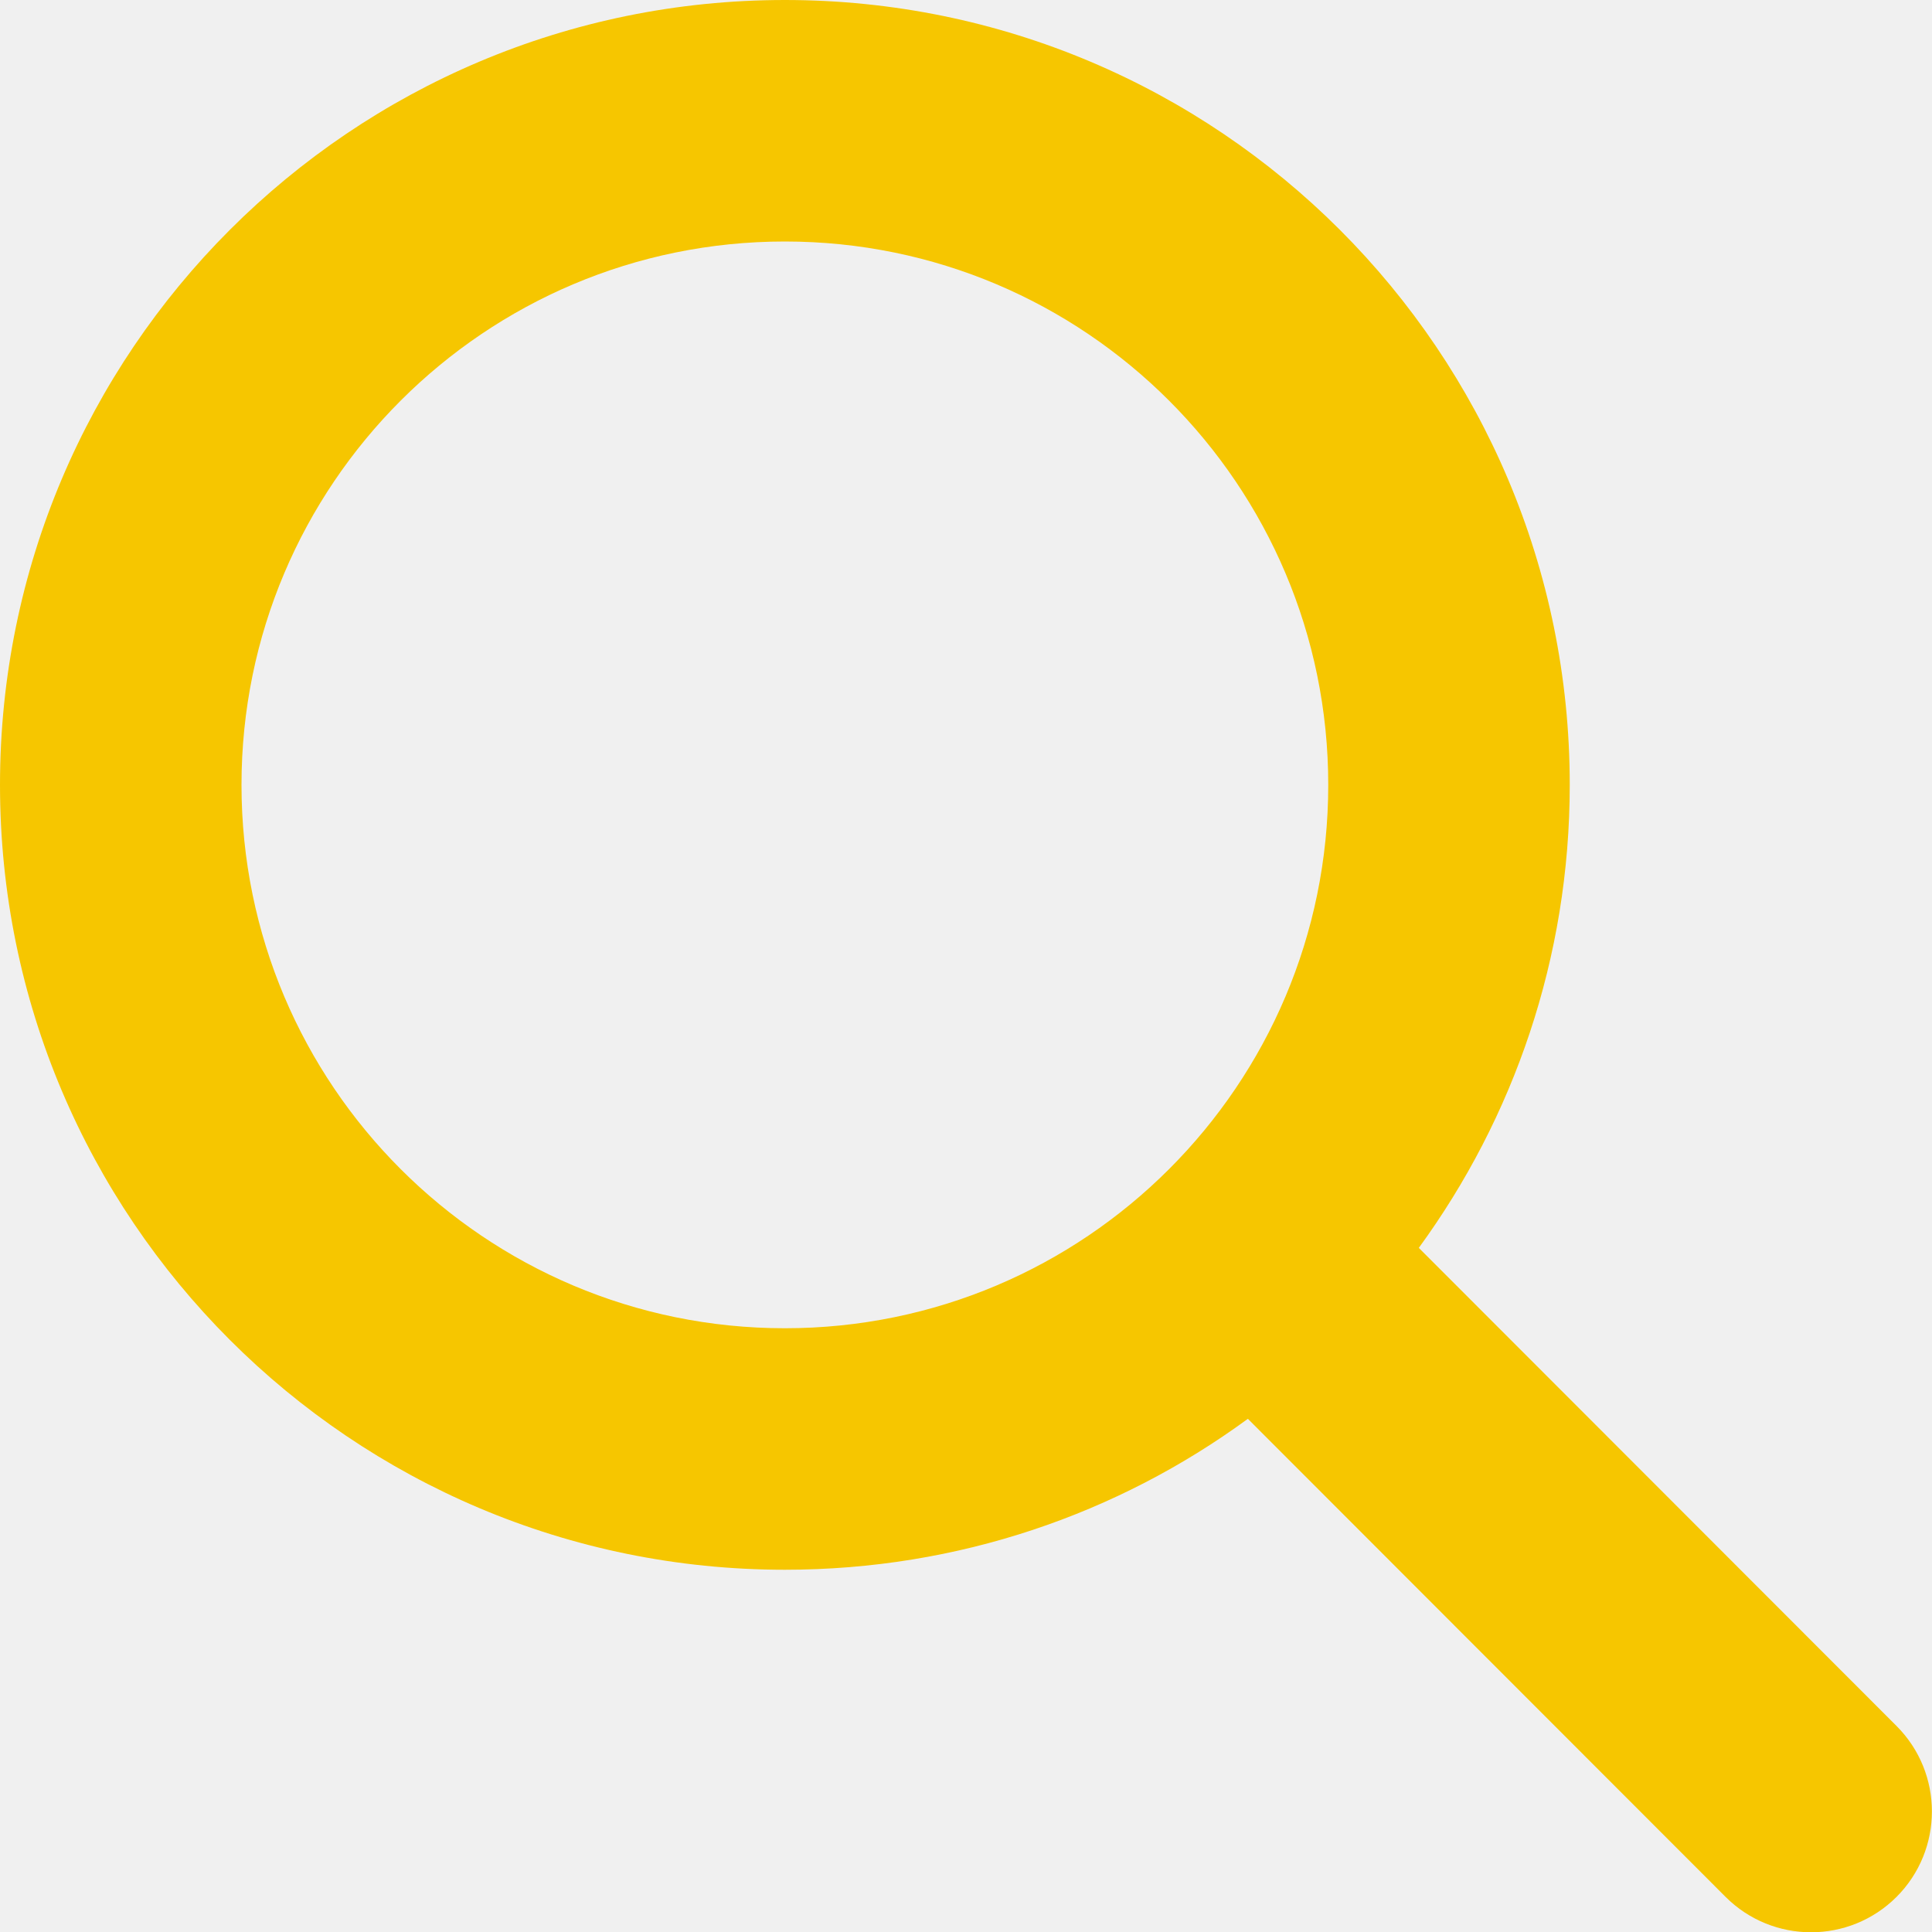
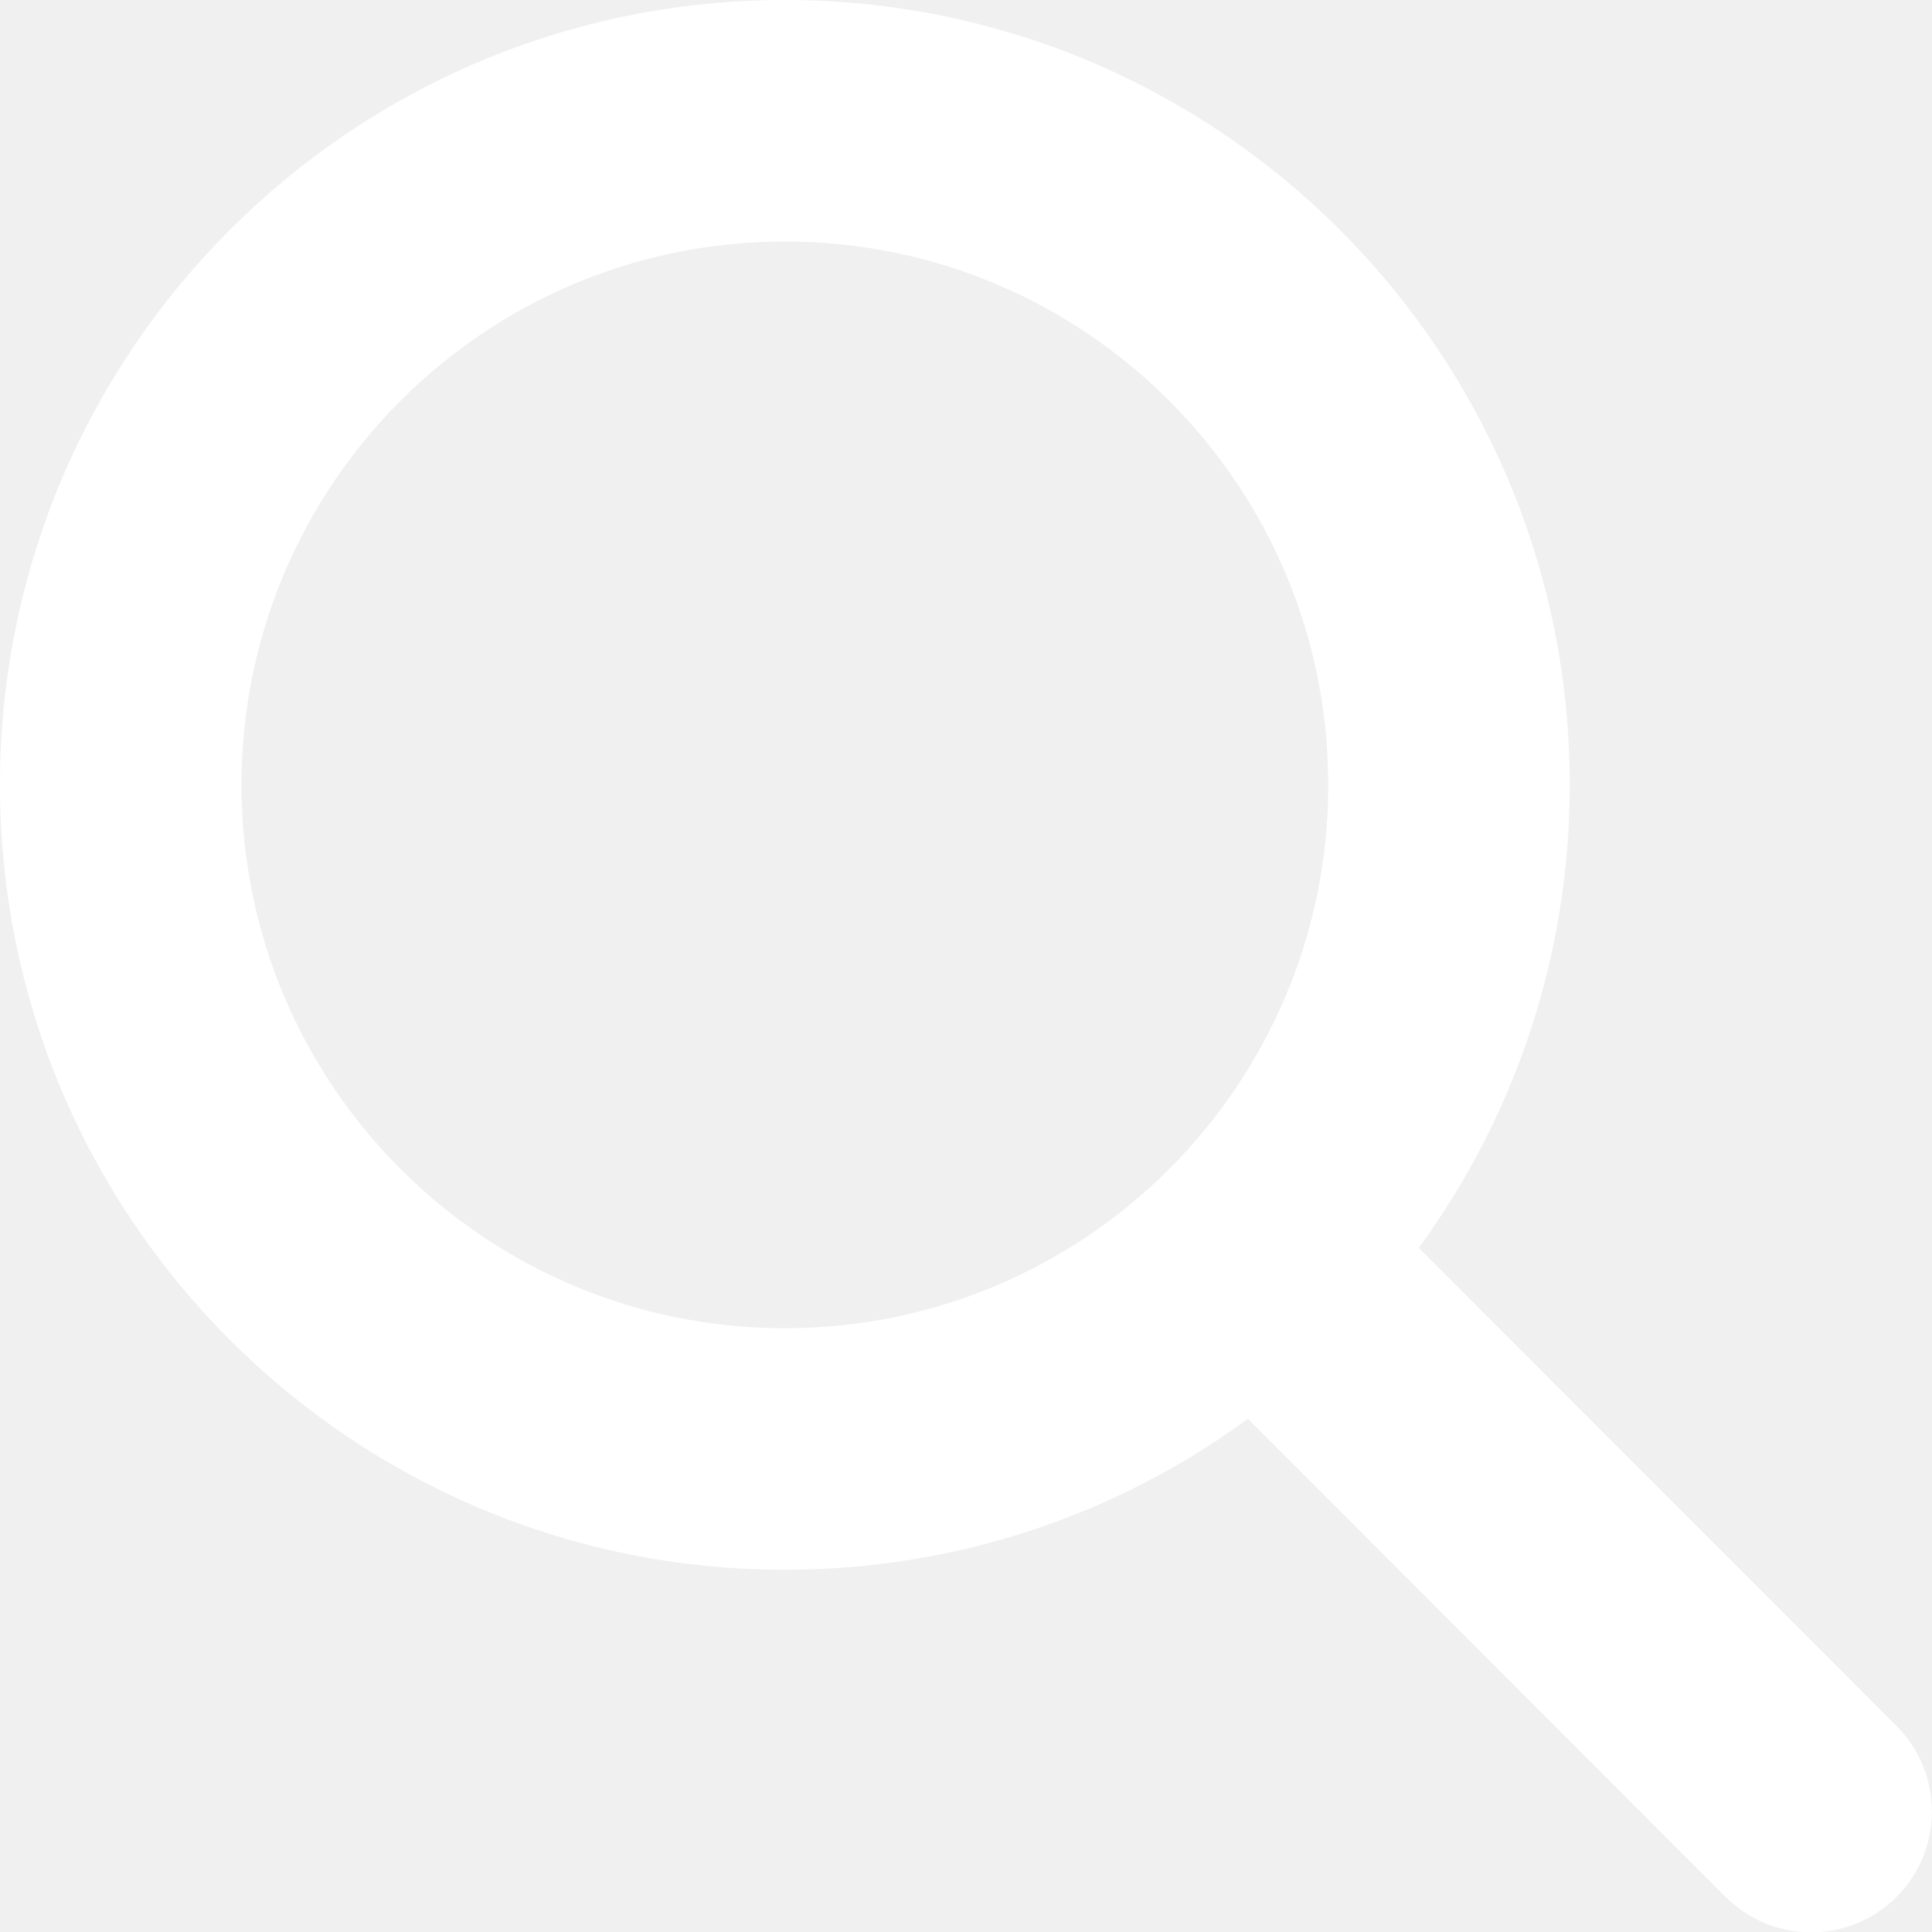
<svg xmlns="http://www.w3.org/2000/svg" viewBox="0 0 512 512">
-   <path d="M416 208c0 45.9-14.9 88.3-40 122.7L502.6 457.4c12.5 12.5 12.5 32.8 0 45.3s-32.8 12.5-45.3 0L330.7 376c-34.4 25.2-76.8 40-122.7 40C93.1 416 0 322.9 0 208S93.1 0 208 0S416 93.1 416 208zM208 352a144 144 0 1 0 0-288 144 144 0 1 0 0 288z" fill="#f6c600" />
+   <path d="M416 208c0 45.9-14.9 88.3-40 122.7L502.6 457.4c12.5 12.5 12.5 32.8 0 45.3s-32.8 12.5-45.3 0L330.7 376c-34.4 25.2-76.8 40-122.7 40C93.1 416 0 322.9 0 208S93.1 0 208 0S416 93.1 416 208zM208 352a144 144 0 1 0 0-288 144 144 0 1 0 0 288z" fill="#ffffff" />
</svg>
